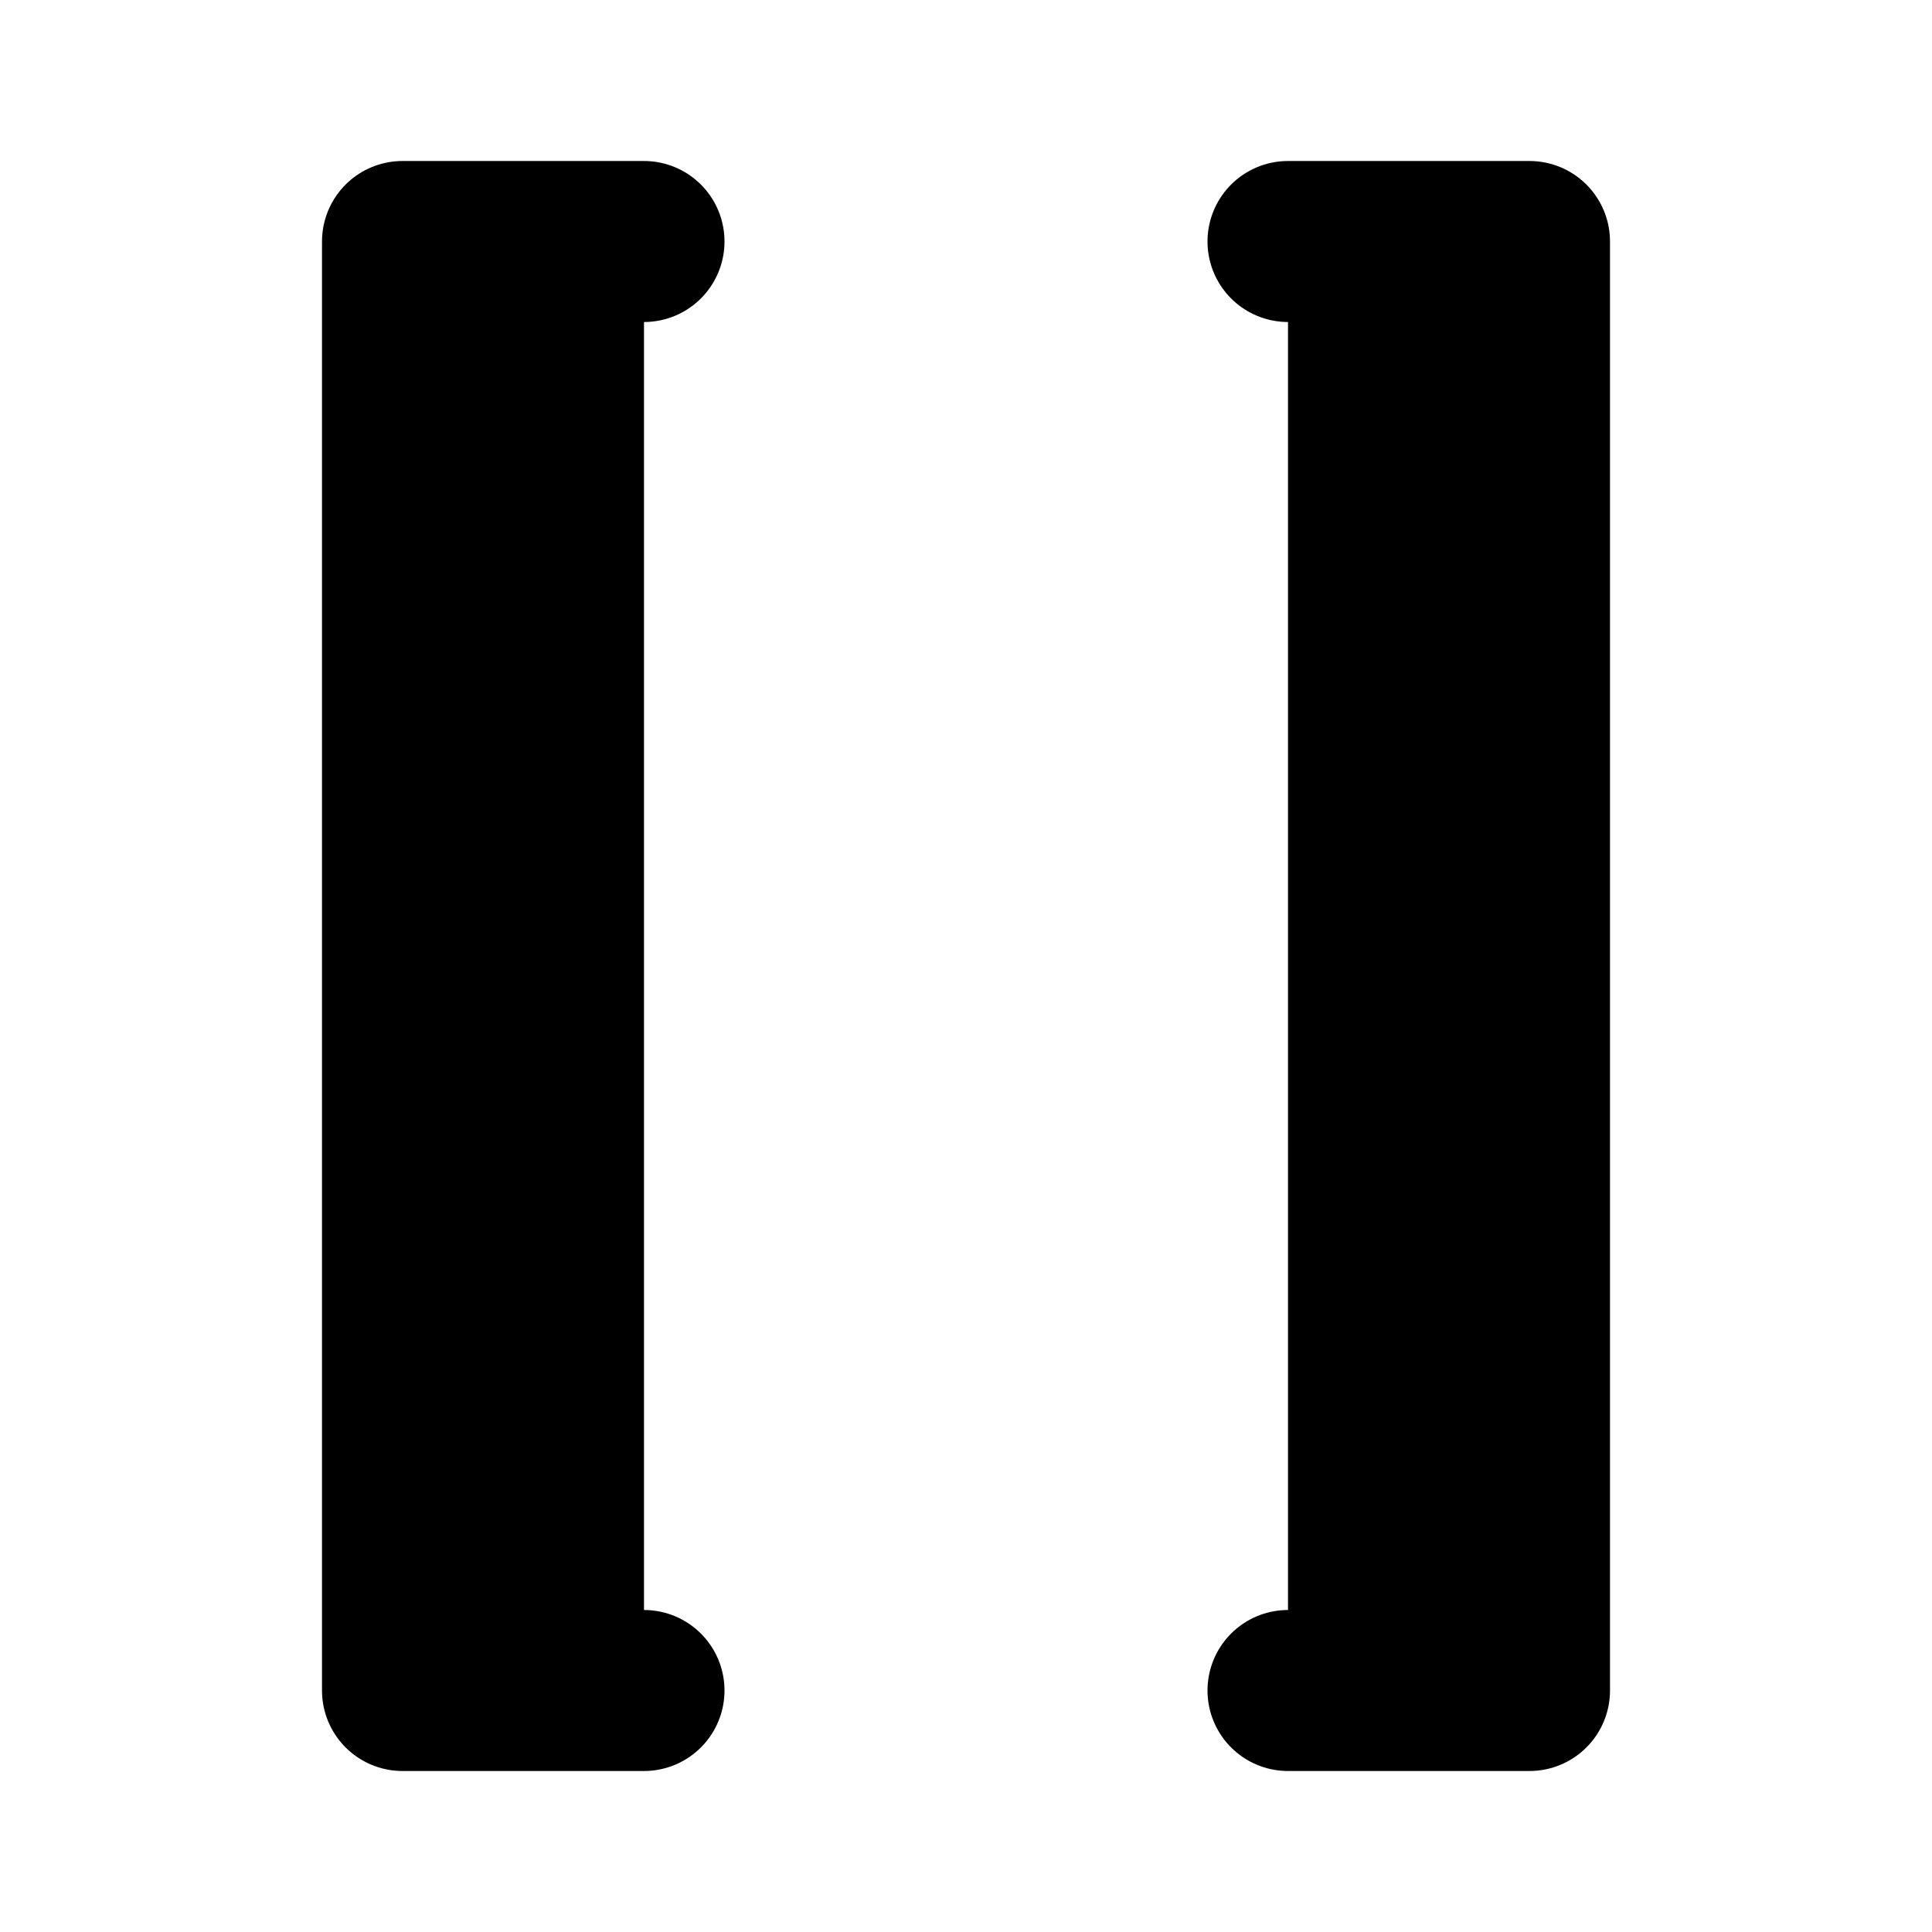
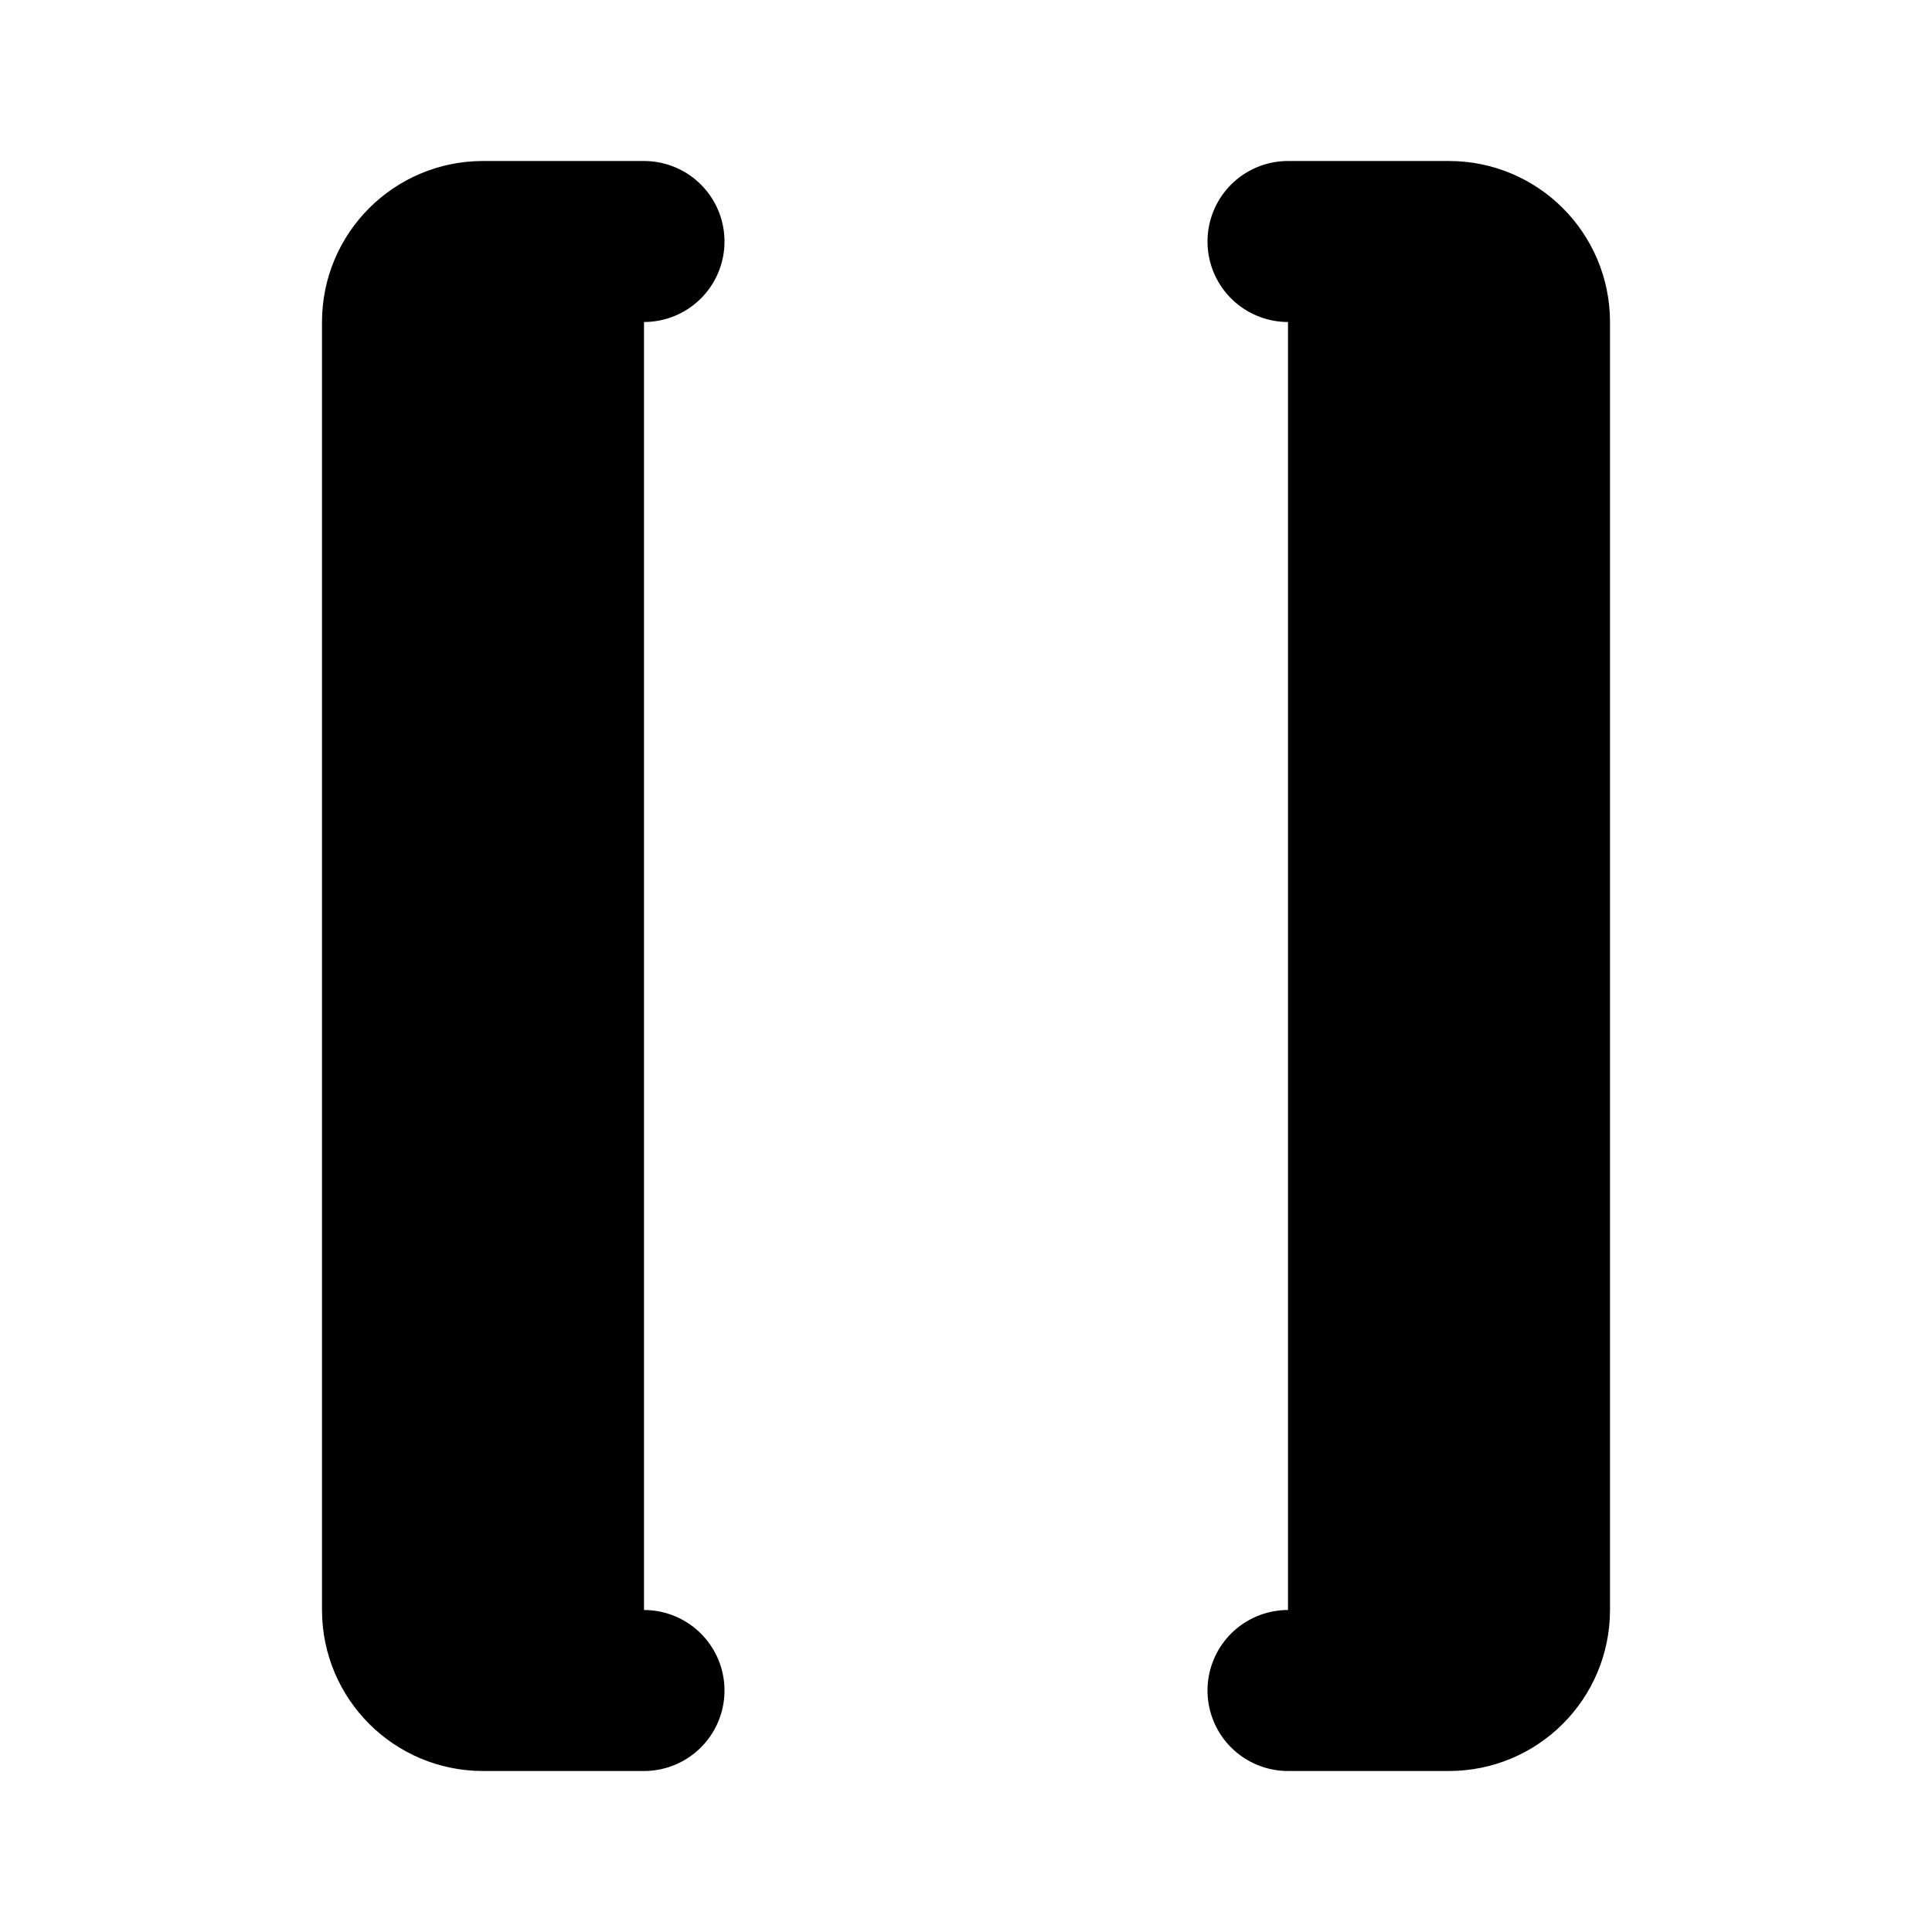
<svg xmlns="http://www.w3.org/2000/svg" width="24" height="24" viewBox="0 0 24 24" fill="currentColor" stroke="currentColor" stroke-width="2" stroke-linecap="round" stroke-linejoin="round">
-   <path vector-effect="non-scaling-stroke" d="M16 3h3v18h-3" />
-   <path vector-effect="non-scaling-stroke" d="M8 21H5V3h3" />
+   <path vector-effect="non-scaling-stroke" d="M16 3h2a1 1 0 0 1 1 1v16a1 1 0 0 1-1 1h-2" />
+   <path vector-effect="non-scaling-stroke" d="M8 21H6a1 1 0 0 1-1-1V4a1 1 0 0 1 1-1h2" />
</svg>
